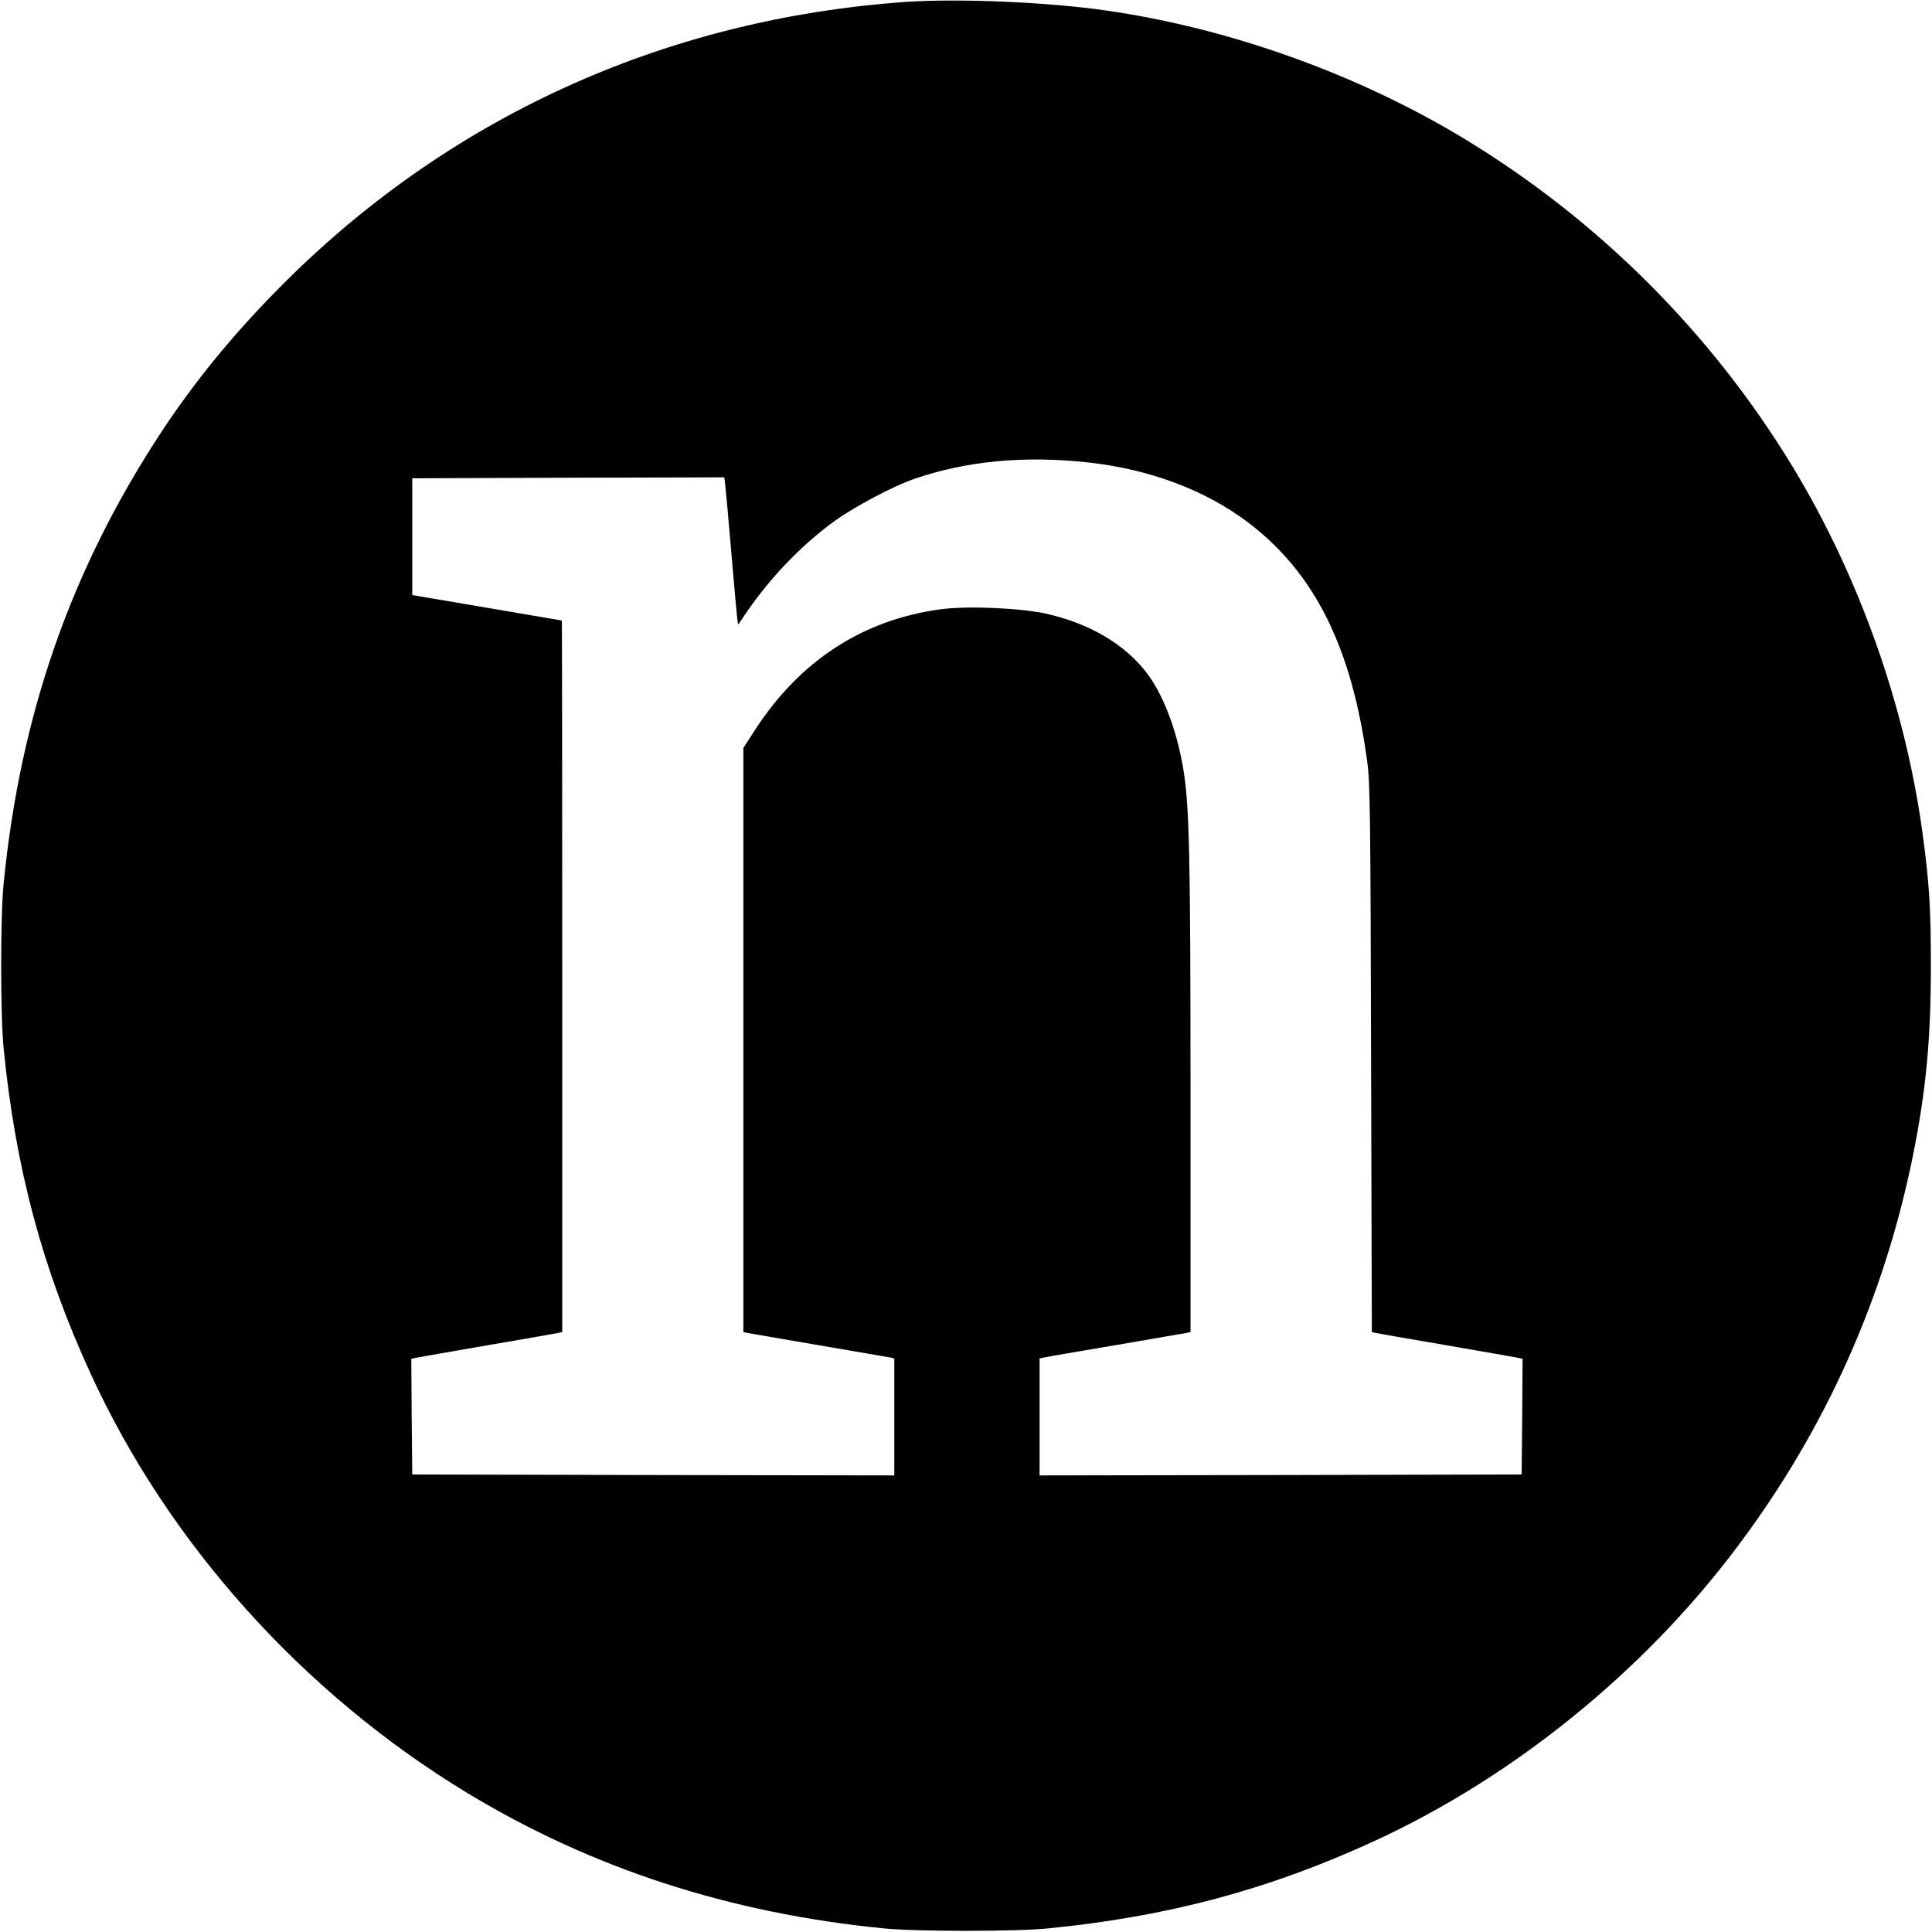
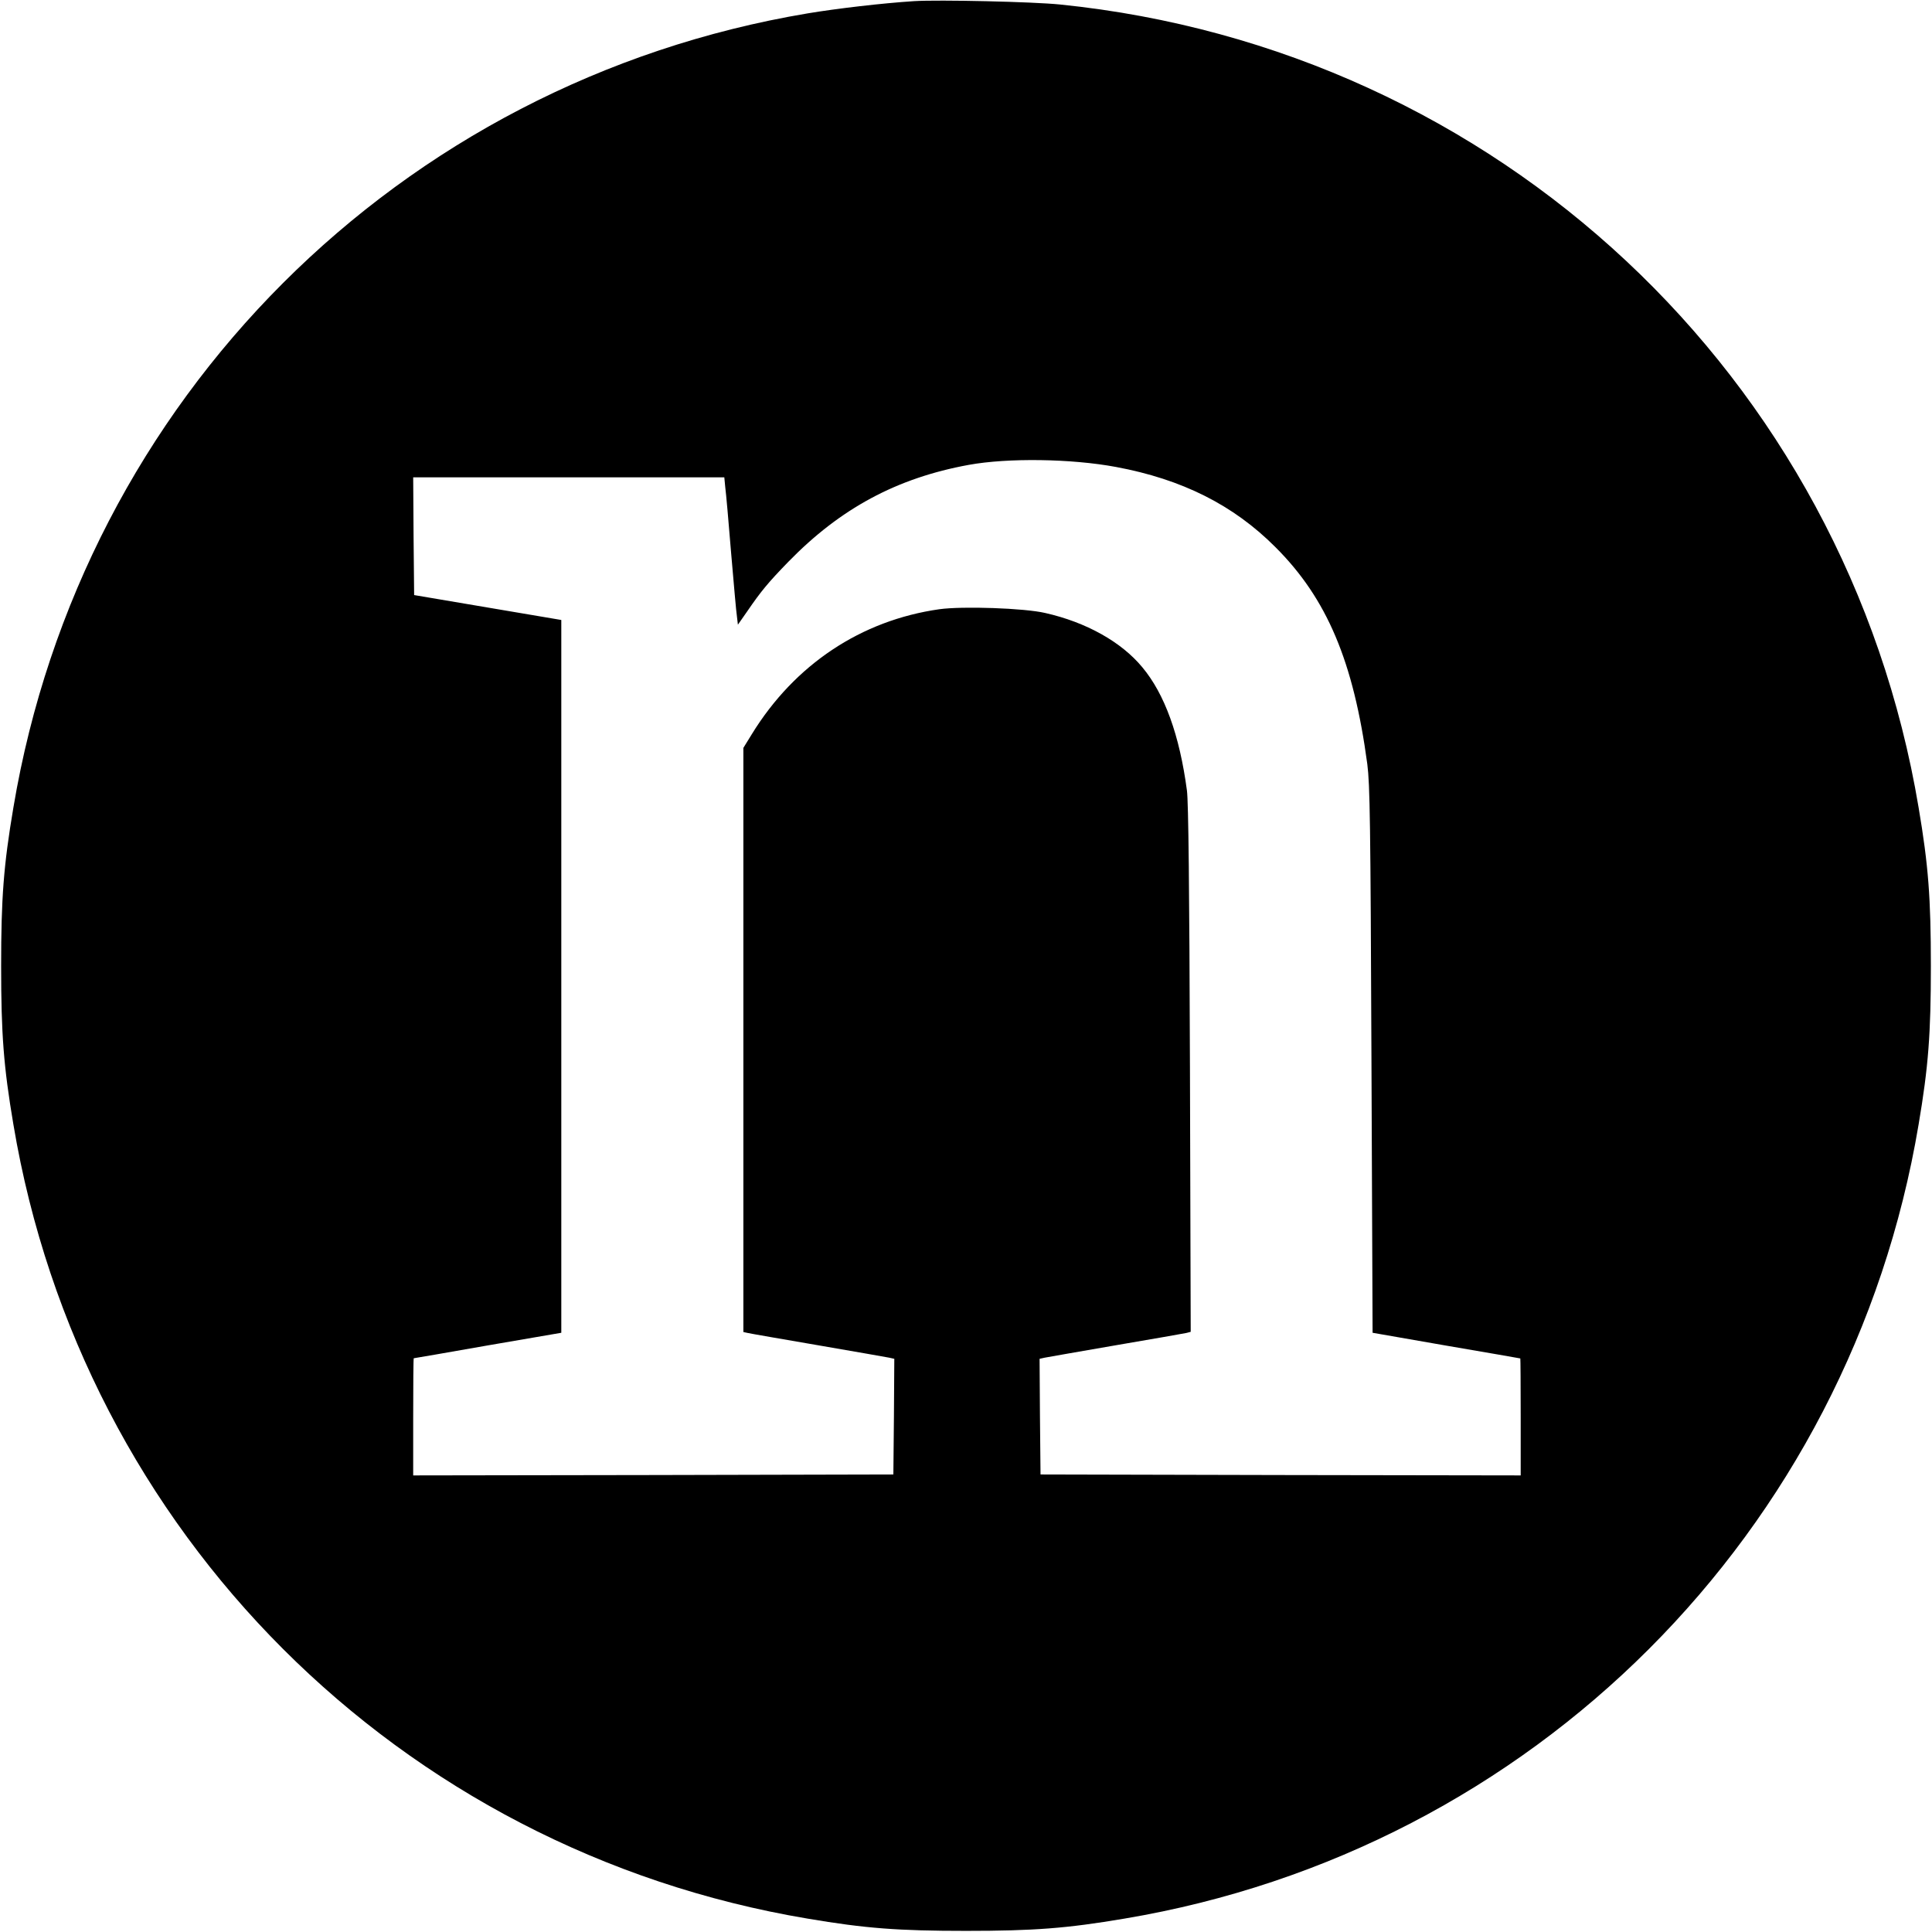
- <svg xmlns="http://www.w3.org/2000/svg" version="1.0" width="1024pt" height="1024pt" viewBox="0 0 1024 1024" preserveAspectRatio="xMidYMid meet">
-   <g transform="translate(0,1024) scale(0.1,-0.1)" fill="#000000" stroke="none">
-     <path d="M4803 10230 c-1286 -90 -2438 -617 -3329 -1522 -244 -247 -444 -493 -617 -755 -480 -729 -749 -1498 -838 -2398 -17 -170 -17 -700 0 -870 63 -636 205 -1167 461 -1725 414 -903 1127 -1696 1998 -2224 660 -399 1387 -636 2207 -717 170 -17 700 -17 870 0 636 63 1167 205 1725 461 743 341 1438 905 1935 1571 462 617 772 1312 924 2064 70 348 95 619 95 1005 0 308 -8 437 -45 710 -92 669 -335 1353 -685 1932 -432 712 -1030 1310 -1742 1742 -566 343 -1245 586 -1897 680 -309 45 -784 65 -1062 46z m964 -2441 c327 -36 620 -146 848 -318 354 -268 551 -665 632 -1271 15 -111 17 -292 20 -1572 l4 -1448 22 -5 c12 -3 180 -32 372 -65 193 -33 362 -63 378 -66 l27 -6 -2 -306 -3 -307 -1277 -3 -1278 -2 0 310 0 310 23 5 c12 3 182 32 377 65 195 33 365 63 378 65 l22 5 0 1243 c0 1300 -6 1555 -40 1751 -35 204 -108 392 -197 506 -117 148 -297 254 -522 306 -134 31 -419 44 -563 25 -414 -55 -749 -273 -987 -641 l-61 -94 0 -1548 0 -1548 23 -5 c12 -2 182 -32 377 -65 195 -33 365 -63 378 -65 l22 -5 0 -310 0 -310 -1277 2 -1278 3 -3 307 -2 306 27 6 c16 3 186 33 378 66 193 33 360 62 373 65 l22 5 0 1885 c0 1037 -1 1885 -2 1886 -2 0 -181 31 -398 68 l-395 67 0 310 0 309 827 3 827 2 5 -42 c3 -24 17 -178 31 -343 14 -165 28 -322 31 -348 l6 -48 50 73 c120 174 278 340 443 463 109 82 326 198 447 239 274 93 579 122 915 85z" />
-   </g>
+ <svg xmlns="http://www.w3.org/2000/svg" version="1" width="1365.333" height="1365.333" viewBox="0 0 1024 1024">
+   <path d="M484.5.6c-17 1.1-40.9 3.9-56.5 6.5C211.6 43.4 43.4 211.6 7.1 428 1.9 458.7.6 476 .6 512s1.3 53.3 6.5 84C43.4 812.4 211.6 980.6 428 1016.9c30.7 5.2 48 6.5 84 6.5s53.3-1.3 84-6.5c216.4-36.3 384.6-204.5 420.9-420.9 5.2-30.7 6.5-48 6.5-84s-1.3-53.3-6.5-84C978.6 199.2 793.4 26 562 2.4 547.3.9 497.6-.2 484.5.6zm107 246.9c35 6.5 62.3 20.2 84.5 42.5 27.3 27.2 41.4 60.6 48.7 115 1.4 11 1.7 29.9 2.2 156.9l.6 144.5 39 6.8c21.5 3.7 39.1 6.7 39.3 6.8.1 0 .2 14 .2 31v31l-127.2-.2-127.3-.3-.3-30.7-.2-30.6 2.7-.6c1.6-.3 18.6-3.3 37.8-6.6 19.3-3.3 36-6.2 37.3-6.5l2.3-.6-.4-139.2c-.3-96.4-.8-141.8-1.6-147.7-3.9-29.3-11.8-51.2-23.7-65.4-11.1-13.4-29.7-23.8-51.4-28.7-11.1-2.6-43.8-3.7-56.1-2-41.5 5.9-76.7 29.3-99.4 66.2l-4.5 7.3V706l2.3.5c1.2.3 18 3.2 37.2 6.5 19.3 3.3 36.2 6.3 37.8 6.6l2.7.6-.2 30.6-.3 30.7-127.2.3-127.3.2v-31c0-17 .1-31 .3-31.1.1 0 17.8-3 39.2-6.8l39-6.7V328.6l-39-6.6-39-6.6-.3-31.2-.2-31.2h164.9l.5 5.2c.4 2.9 1.8 18.6 3.1 34.8 1.4 16.2 2.7 31.4 3.1 33.8l.5 4.3 5.1-7.3c7.2-10.5 11-15.1 21.7-26.1 27.5-28.2 57.3-44.3 95.5-51.3 20.8-3.8 54.5-3.3 78.1 1.1z" />
</svg>
